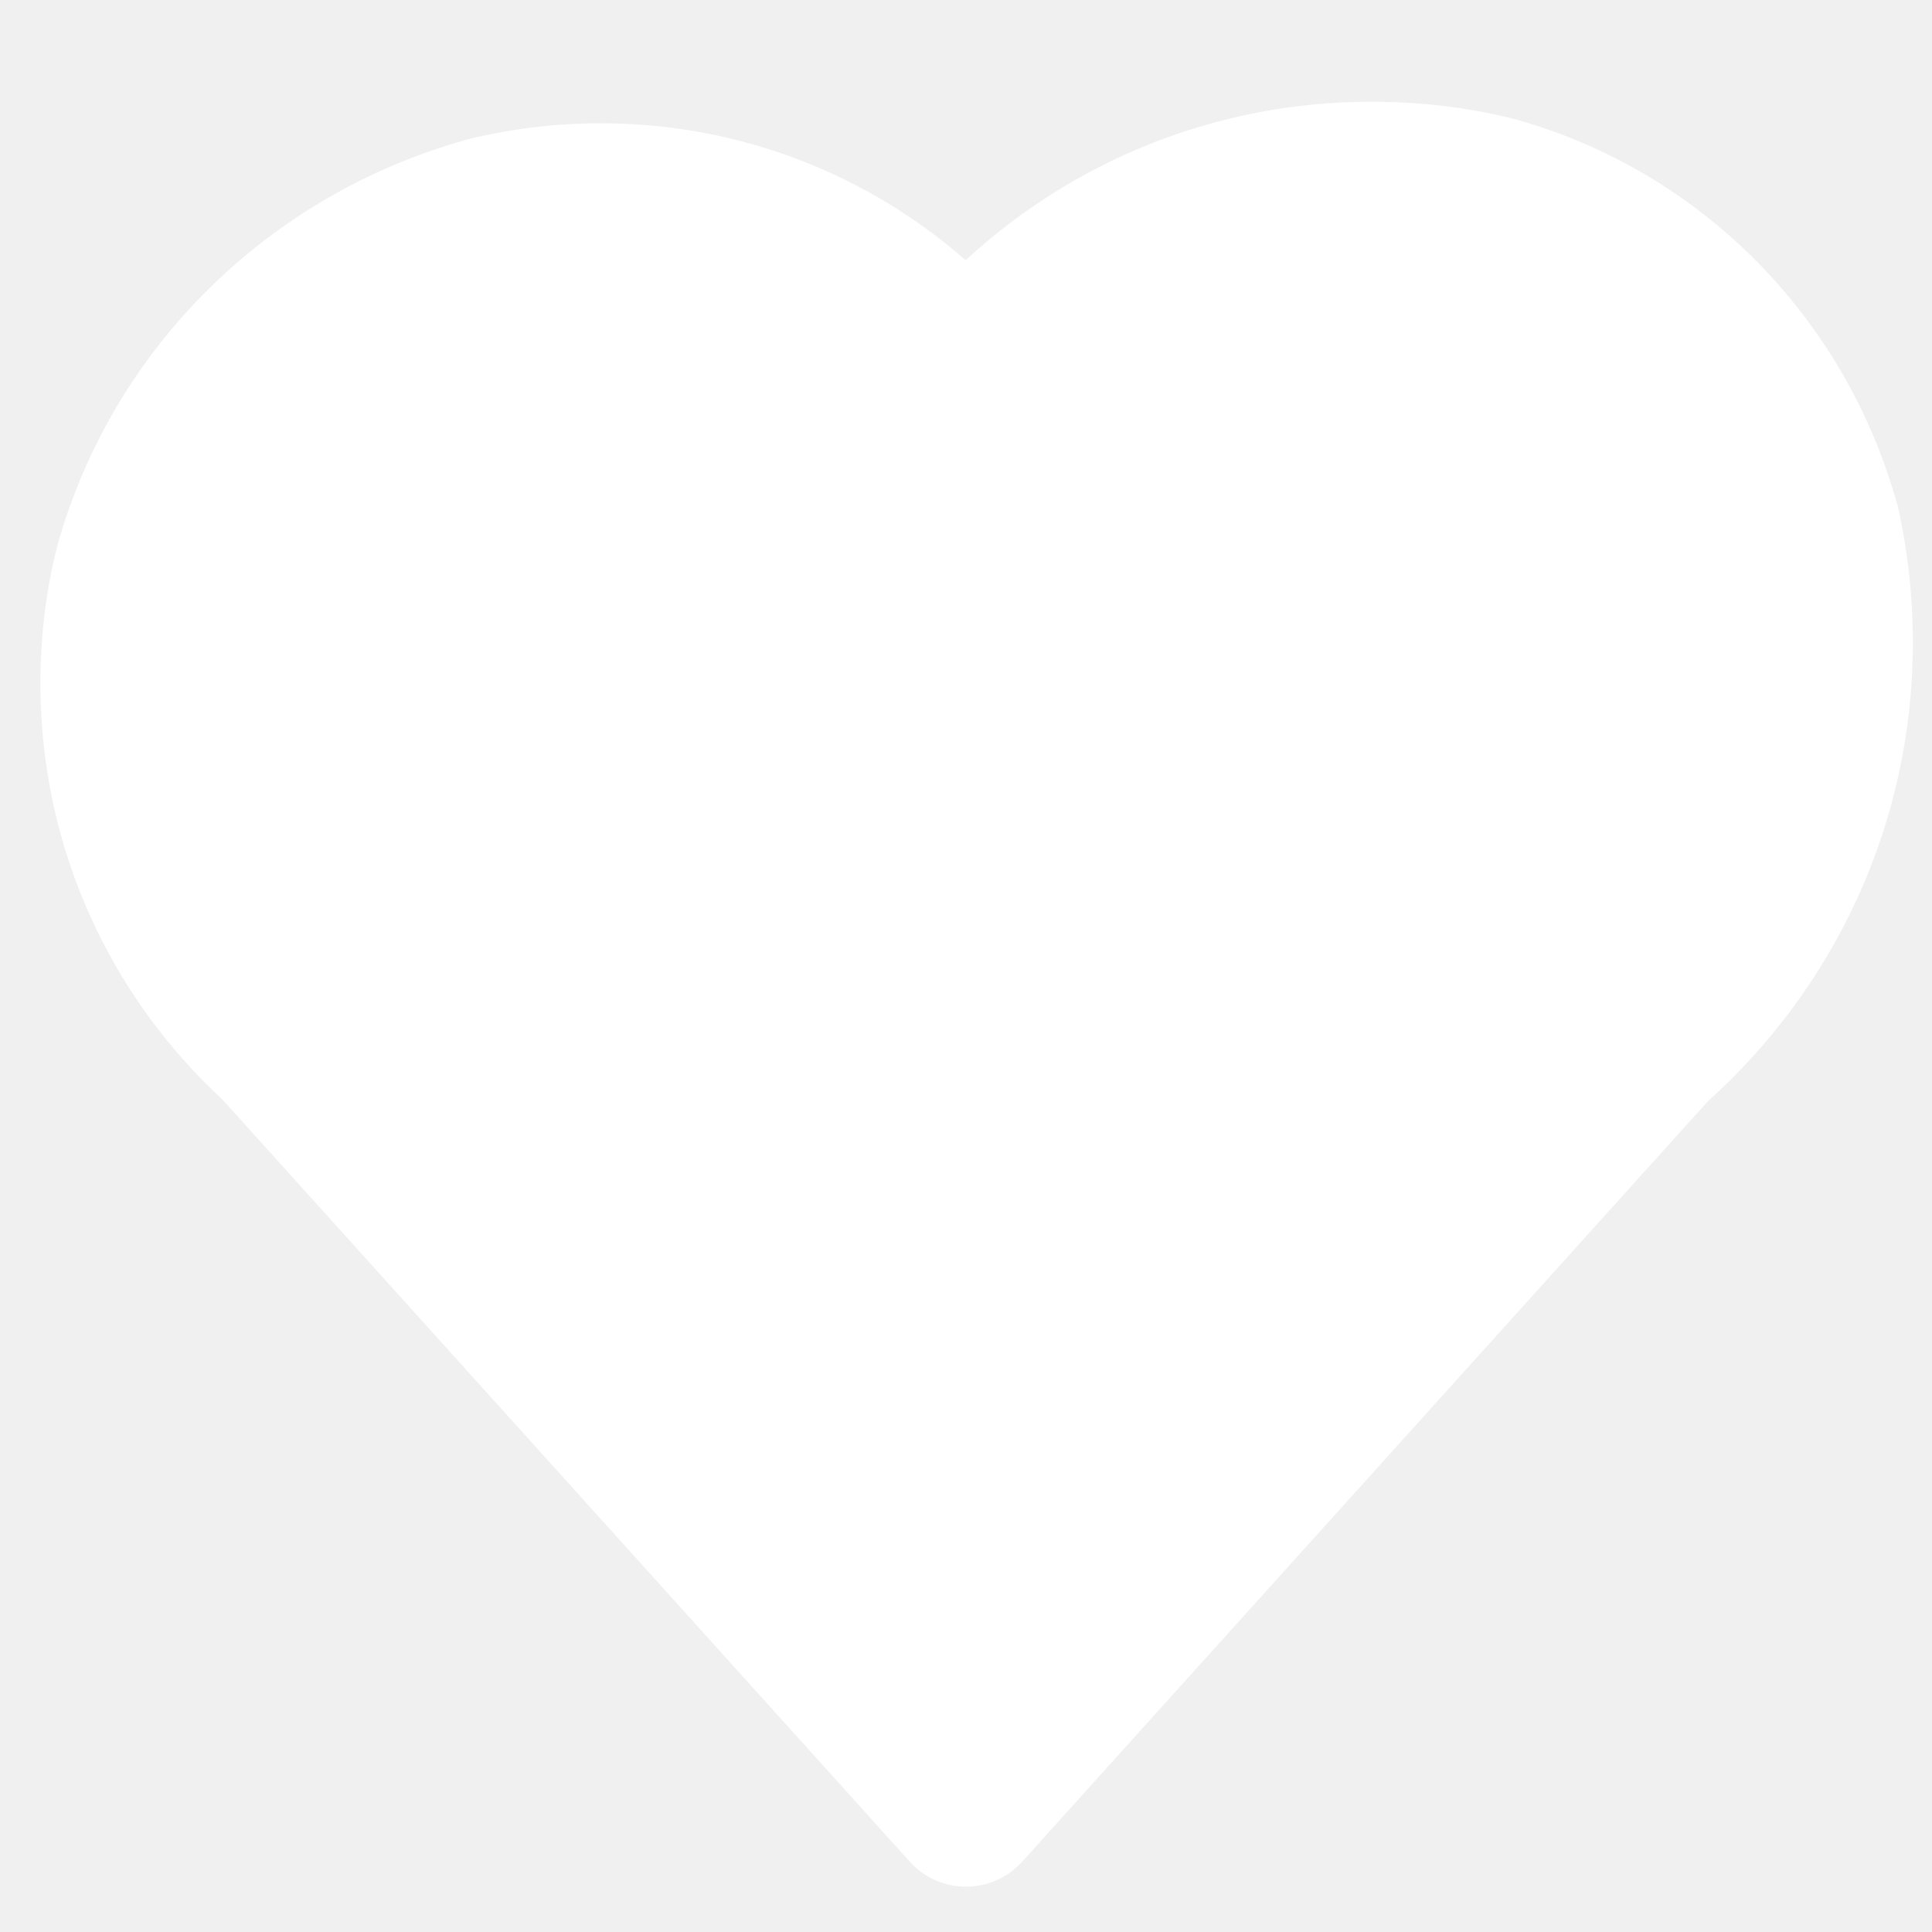
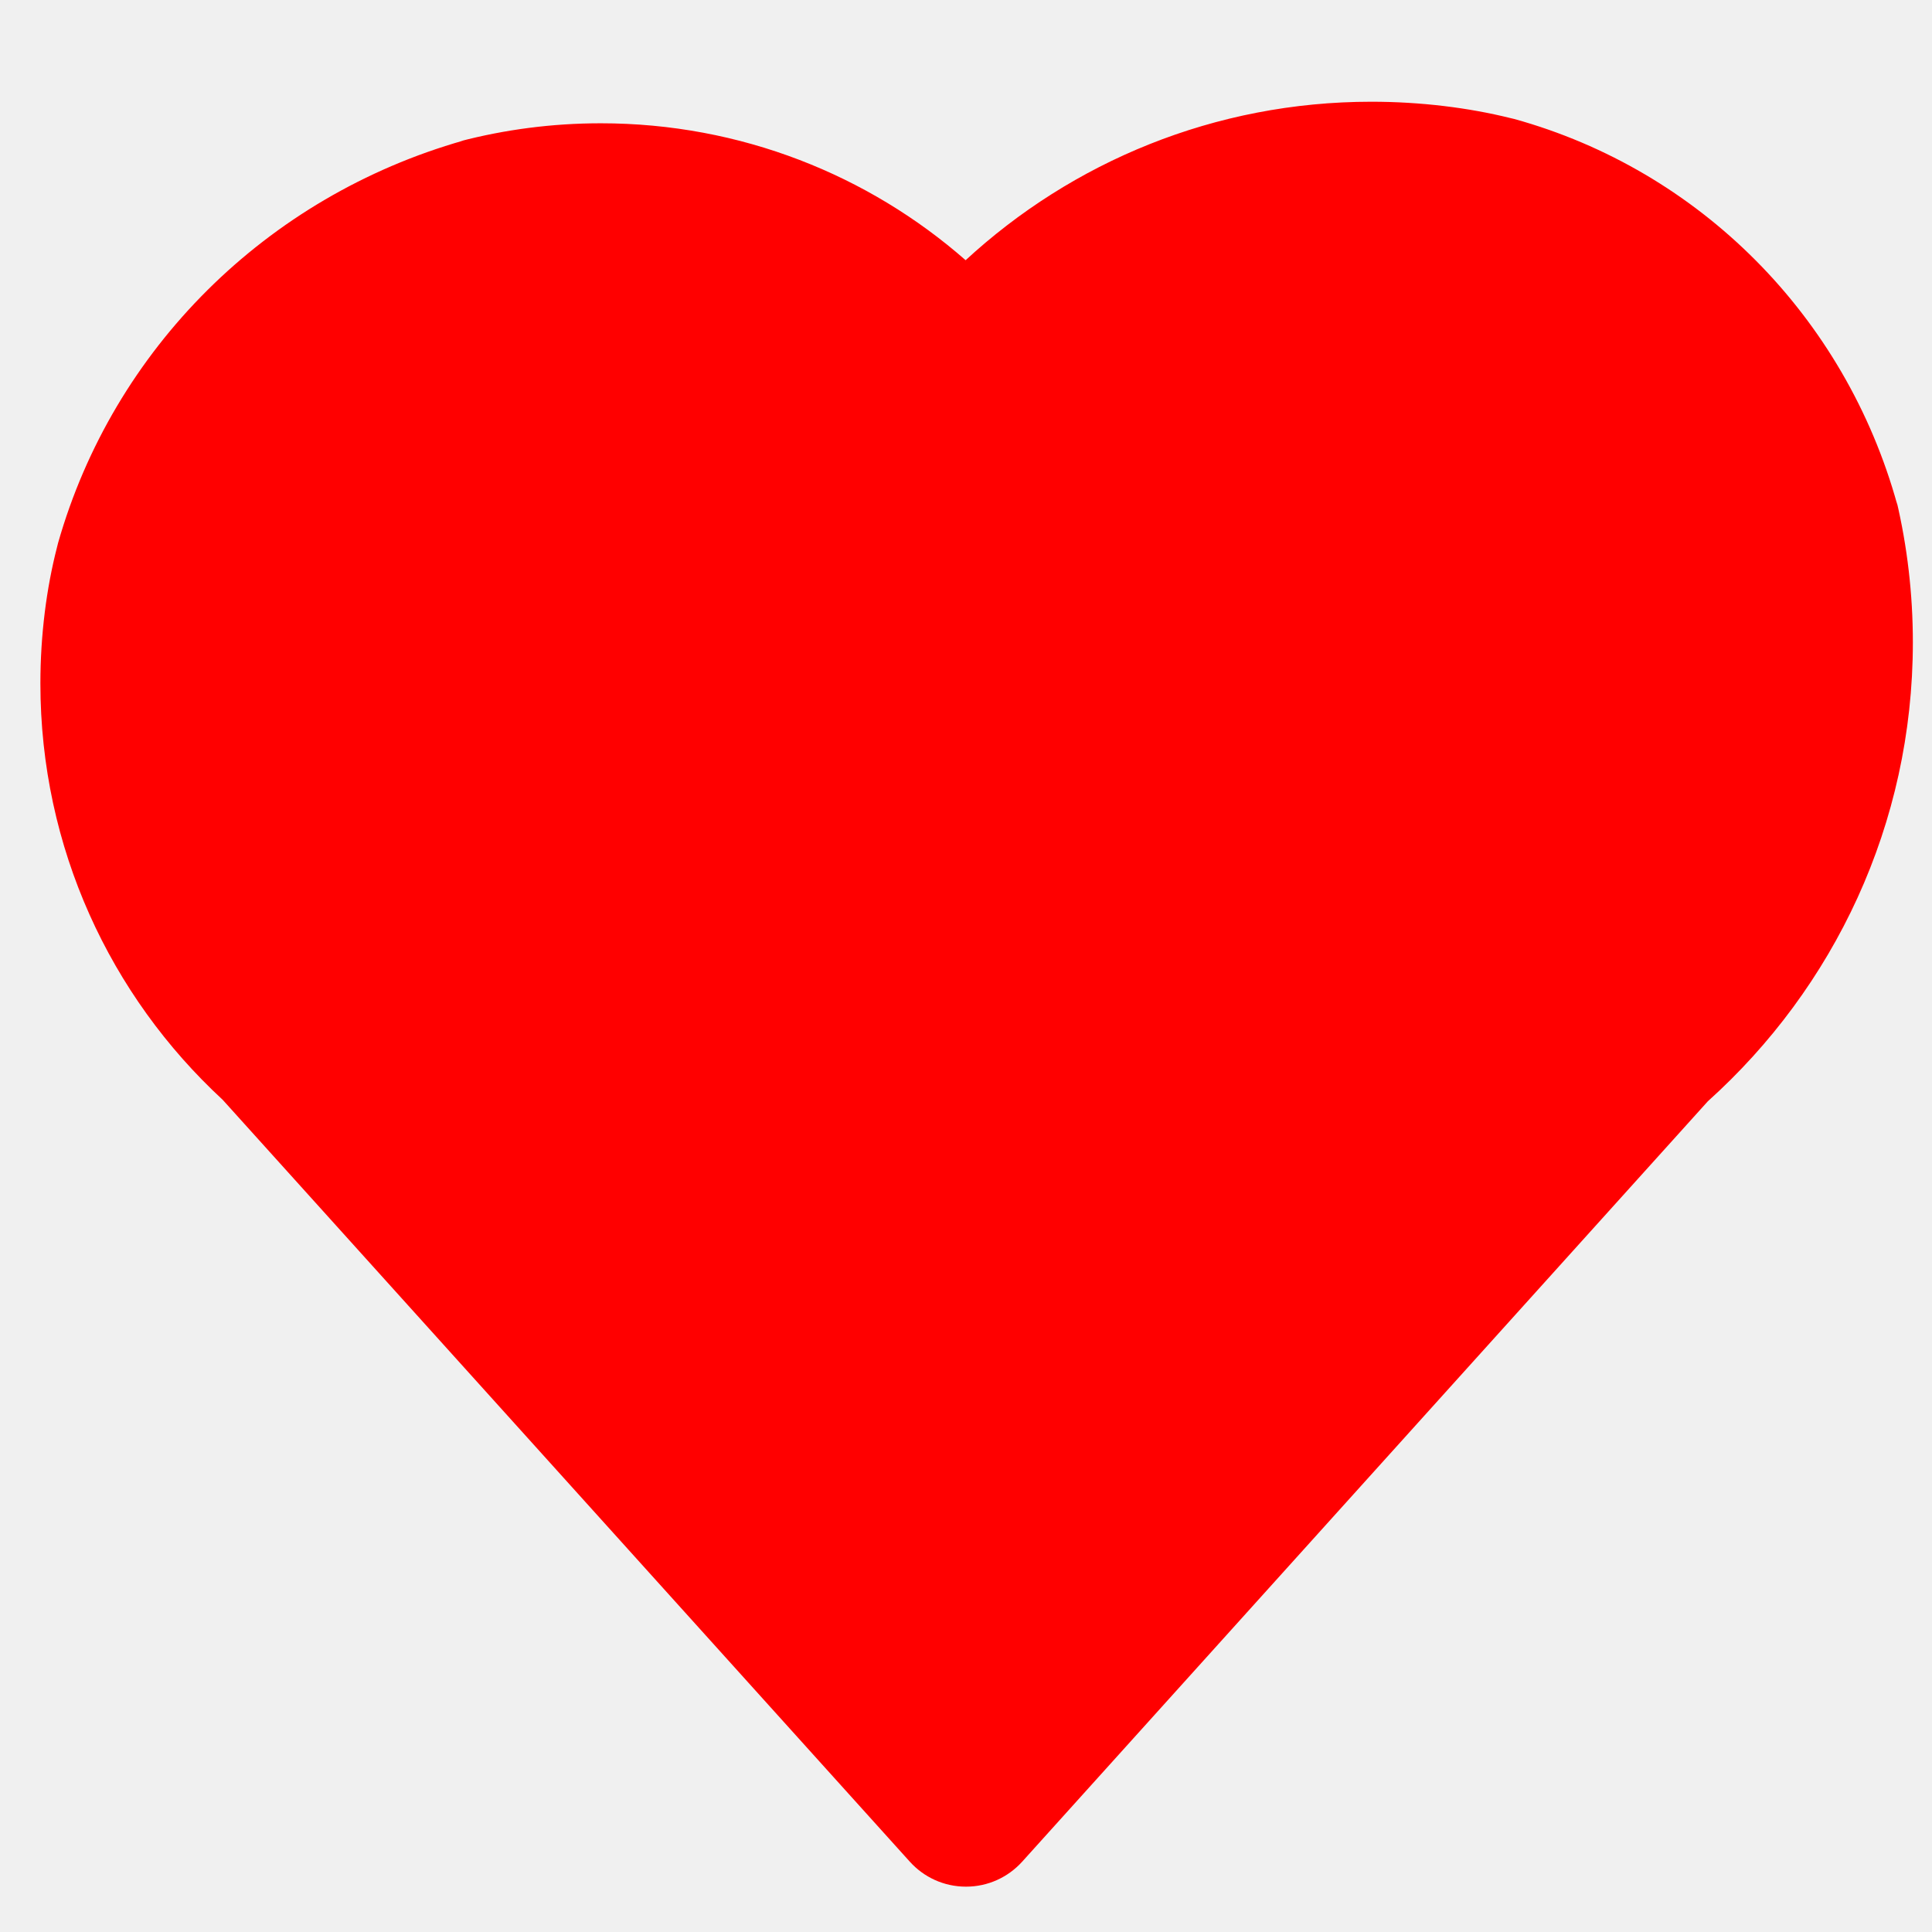
- <svg xmlns="http://www.w3.org/2000/svg" fill="#fff" width="24px" height="24px" viewBox="0 0 32 32" version="1.1">
+ <svg xmlns="http://www.w3.org/2000/svg" fill="#f00" width="24px" height="24px" viewBox="0 0 32 32" version="1.1">
  <path d="M31.426 8.364c-0.864-3.129-3.279-5.544-6.344-6.393l-0.064-0.015c-0.692-0.172-1.486-0.271-2.304-0.271-2.596 0-4.96 0.998-6.727 2.631l0.007-0.006c-1.606-1.408-3.724-2.268-6.043-2.268-0.807 0-1.589 0.104-2.335 0.299l0.064-0.014c-3.276 0.931-5.804 3.458-6.718 6.666l-0.017 0.068c-0.175 0.678-0.276 1.457-0.276 2.259 0 2.724 1.161 5.178 3.015 6.892l0.006 0.006 11.381 12.619c0.23 0.254 0.561 0.412 0.929 0.412s0.699-0.159 0.928-0.411l0.001-0.001 11.358-12.596c2.088-1.877 3.396-4.587 3.396-7.602 0-0.807-0.094-1.592-0.271-2.345l0.014 0.069z" />
</svg>
